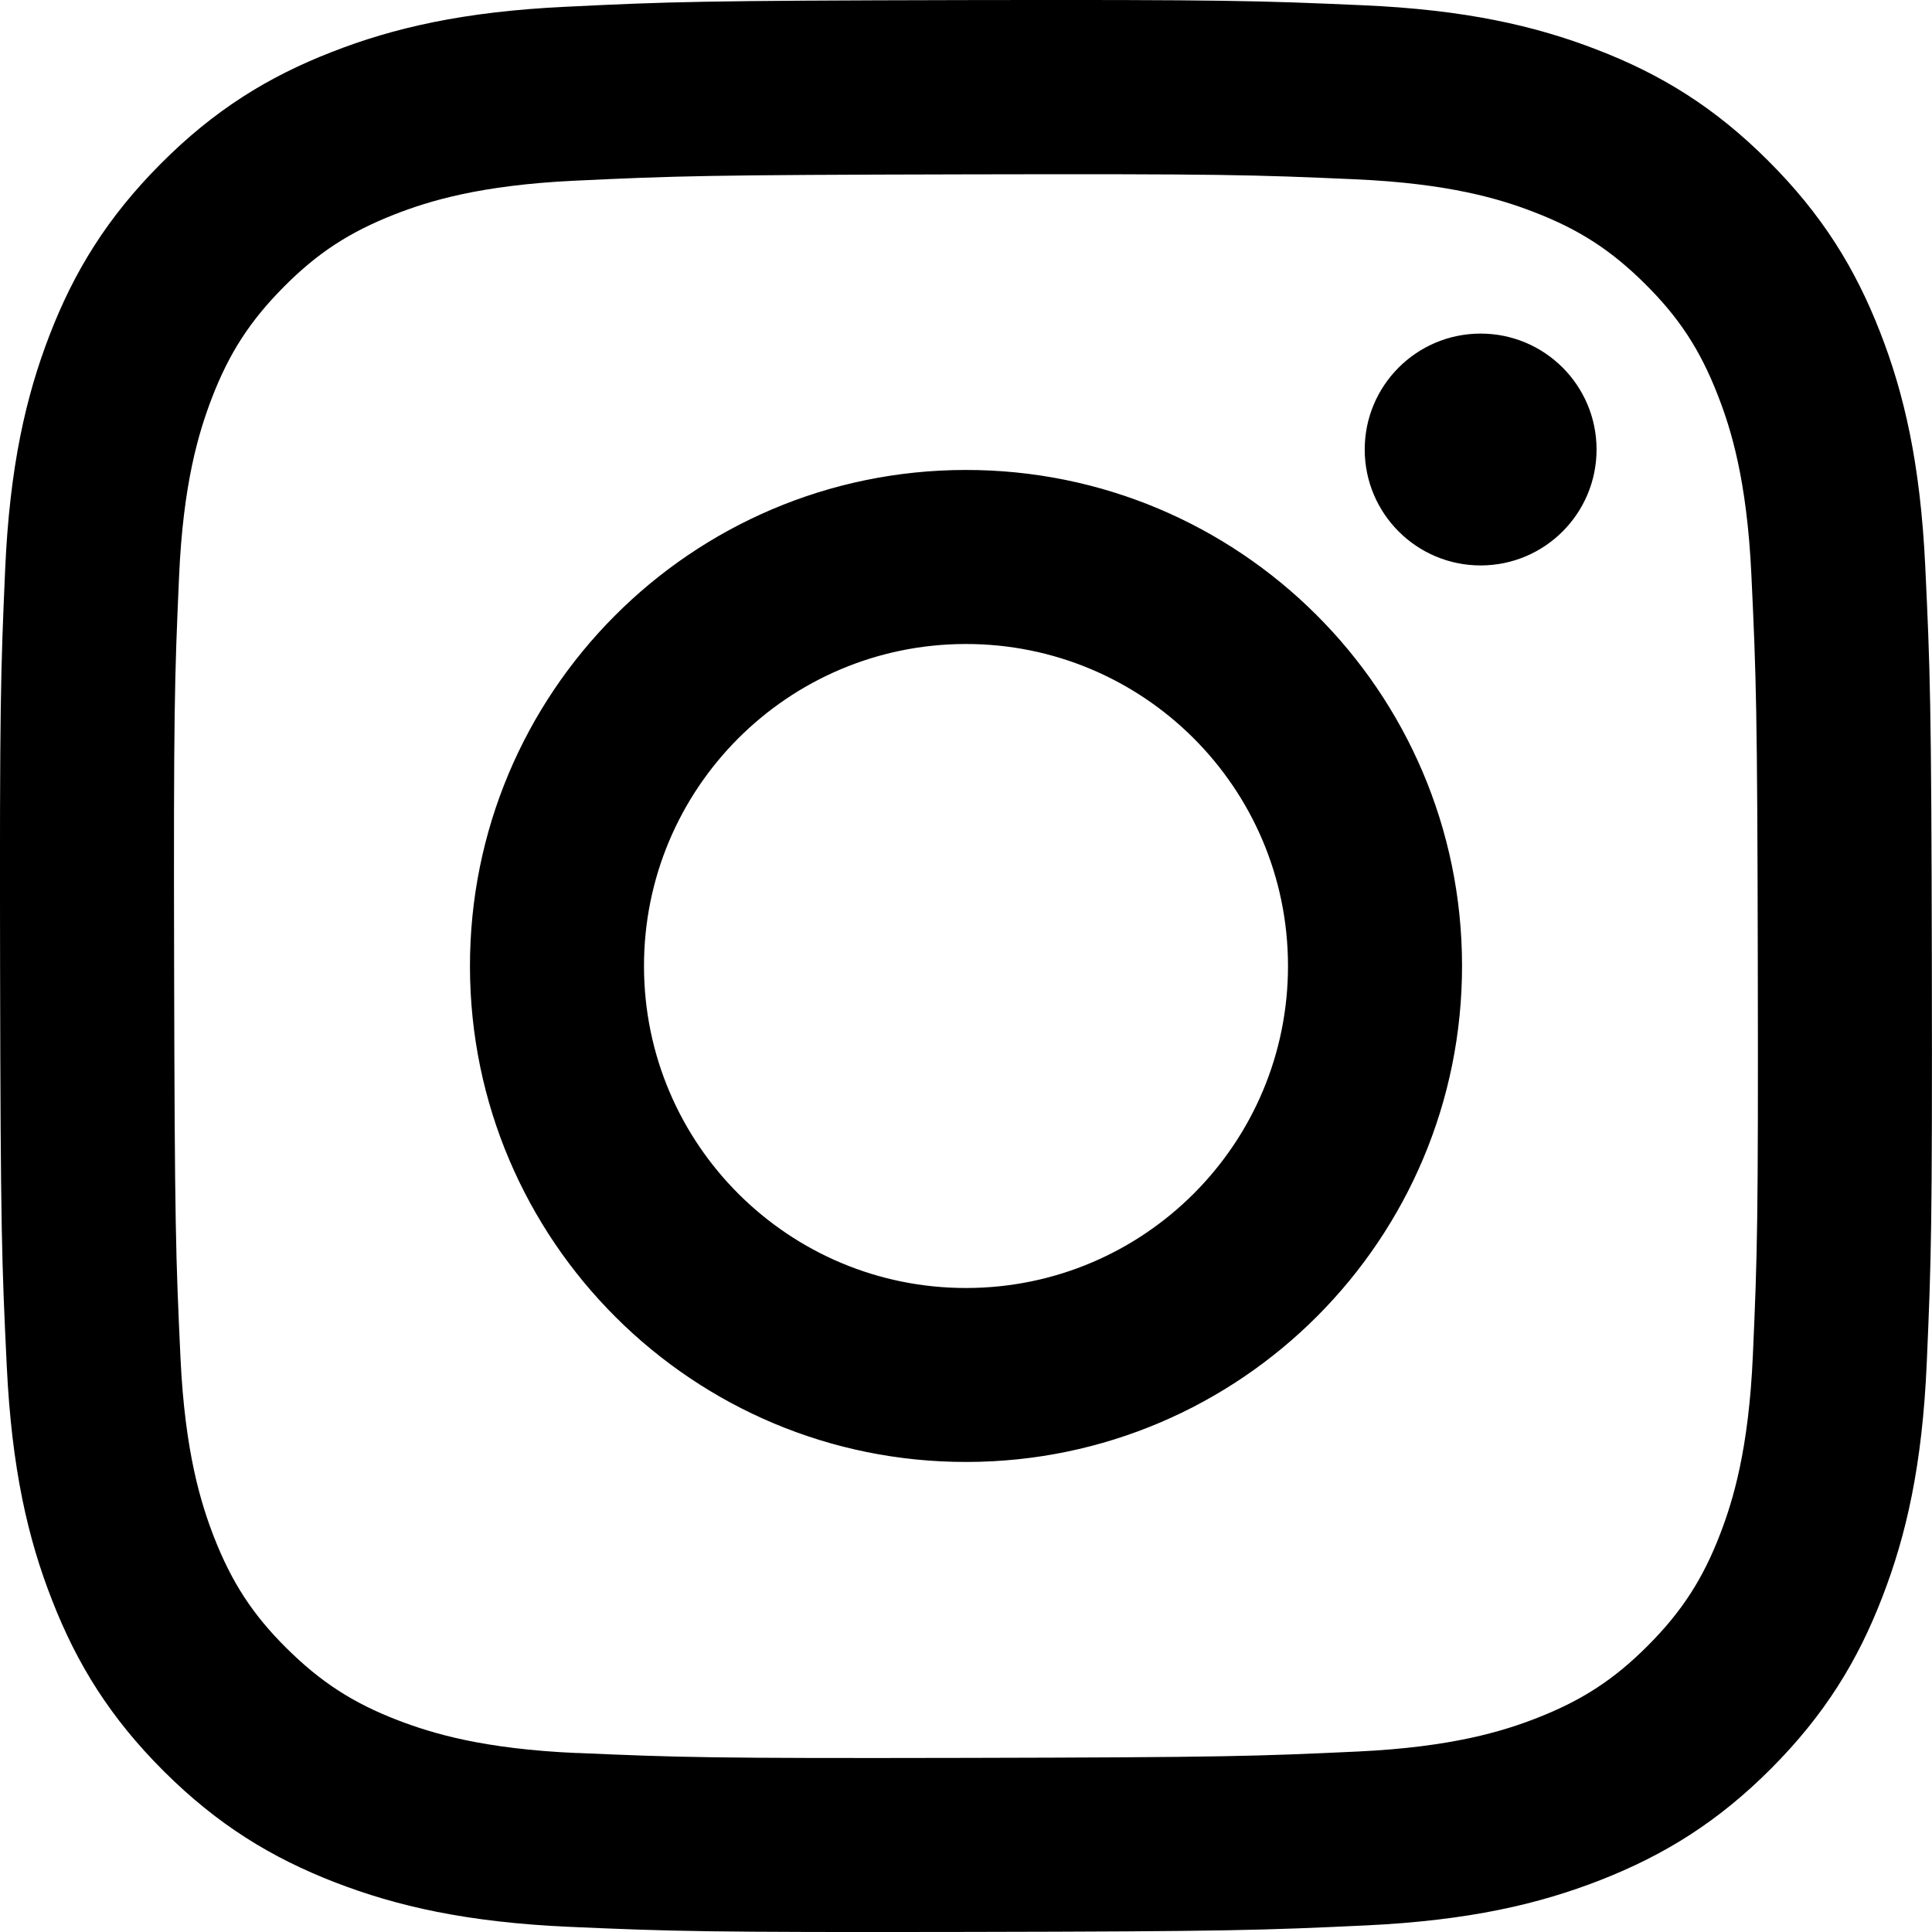
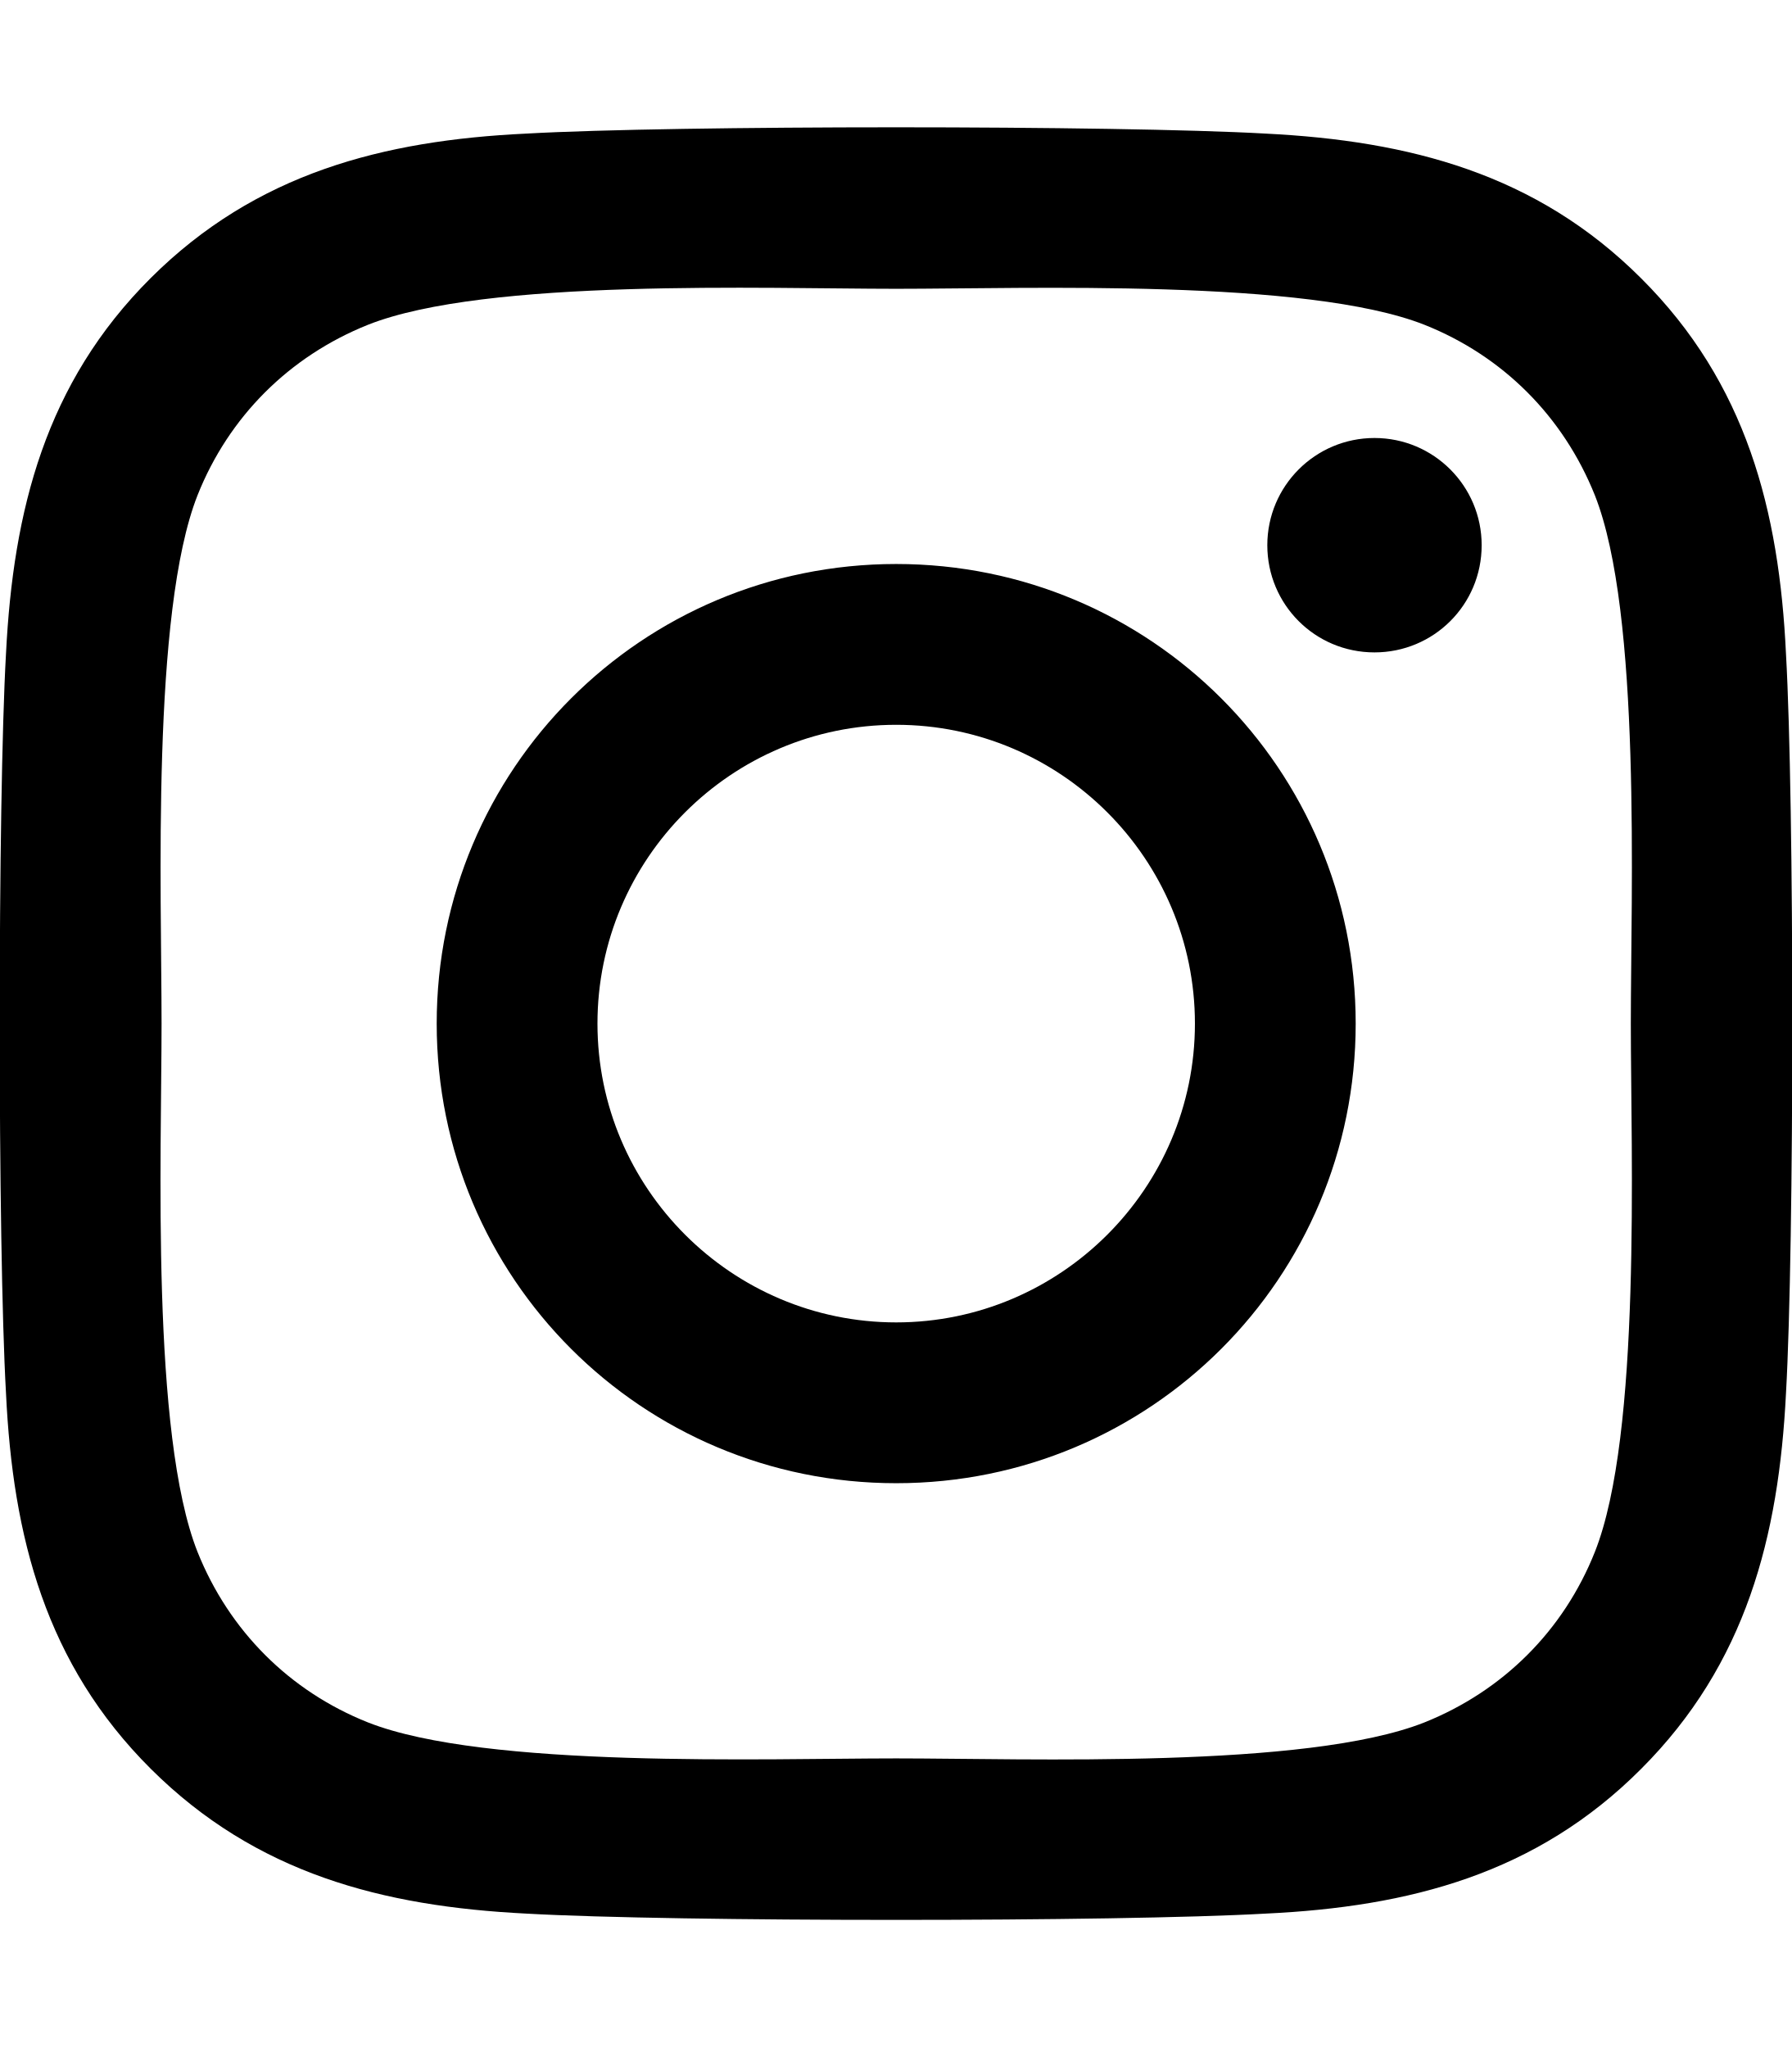
- <svg xmlns="http://www.w3.org/2000/svg" role="img" viewBox="0 0 24 24">
-   <path d="M7.03.084c-1.277.06-2.149.264-2.911.563-.789.307-1.458.72-2.123 1.388-.665.668-1.075 1.337-1.38 2.127-.295.764-.496 1.637-.552 2.914-.056 1.278-.069 1.688-.063 4.947.006 3.259.021 3.667.083 4.947.061 1.276.264 2.148.564 2.911.308.789.72 1.457 1.388 2.123.668.665 1.337 1.074 2.128 1.38.763.295 1.636.496 2.913.552 1.277.056 1.688.069 4.946.063 3.258-.006 3.668-.021 4.948-.081 1.28-.061 2.147-.265 2.91-.563.789-.309 1.458-.72 2.123-1.388.665-.668 1.075-1.338 1.379-2.128.296-.763.497-1.636.552-2.912.056-1.281.069-1.69.063-4.948-.006-3.258-.021-3.667-.082-4.947-.061-1.28-.264-2.149-.563-2.912-.308-.789-.72-1.457-1.388-2.123C21.298 1.33 20.628.921 19.838.617 19.074.321 18.202.12 16.924.065 15.647.009 15.236-.005 11.977.001 8.718.008 8.31.021 7.03.084m.14 21.693c-1.17-.051-1.805-.245-2.229-.408-.561-.216-.96-.477-1.382-.895-.422-.418-.681-.819-.9-1.378-.164-.423-.362-1.058-.417-2.228-.059-1.264-.072-1.644-.079-4.848-.007-3.204.005-3.583.061-4.848.05-1.169.246-1.805.408-2.228.216-.561.476-.96.895-1.382.419-.422.818-.681 1.378-.9.423-.165 1.058-.361 2.227-.417 1.266-.06 1.645-.072 4.848-.079 3.203-.007 3.583.005 4.849.061 1.169.051 1.805.244 2.228.408.561.216.96.475 1.382.895.422.419.682.818.9 1.379.165.422.362 1.056.417 2.226.06 1.266.074 1.645.08 4.848.006 3.203-.005 3.583-.061 4.848-.051 1.17-.245 1.806-.408 2.229-.216.56-.476.96-.895 1.381-.419.421-.818.681-1.378.9-.422.165-1.058.362-2.226.417-1.266.059-1.645.072-4.849.079-3.204.007-3.583-.006-4.848-.061M16.953 5.586A1.44 1.44 0 1 0 18.39 4.144a1.44 1.44 0 0 0-1.437 1.442M5.838 12.012c.007 3.403 2.771 6.156 6.173 6.149 3.403-.006 6.157-2.77 6.151-6.173-.006-3.403-2.771-6.157-6.174-6.15-3.403.007-6.156 2.771-6.15 6.174M8 12.008a4 4 0 1 1 4.008 3.992A4 4 0 0 1 8 12.008" />
+ <svg xmlns="http://www.w3.org/2000/svg" class="e-font-icon-svg e-fab-instagram" viewBox="0 0 448 512">
+   <path d="M224.1 141c-63.6 0-114.9 51.3-114.9 114.9s51.3 114.9 114.9 114.9S339 319.5 339 255.9 287.7 141 224.1 141zm0 189.6c-41.1 0-74.7-33.5-74.7-74.7s33.5-74.7 74.7-74.7 74.7 33.5 74.7 74.7-33.6 74.7-74.7 74.7zm146.4-194.3c0 14.9-12 26.8-26.8 26.8-14.9 0-26.8-12-26.8-26.8s12-26.8 26.8-26.8 26.8 12 26.8 26.8zm76.1 27.2c-1.7-35.9-9.9-67.7-36.2-93.9-26.2-26.2-58-34.4-93.9-36.2-37-2.1-147.9-2.1-184.9 0-35.8 1.7-67.6 9.9-93.9 36.1s-34.4 58-36.2 93.9c-2.1 37-2.1 147.9 0 184.9 1.7 35.9 9.9 67.7 36.2 93.9s58 34.4 93.9 36.2c37 2.1 147.9 2.1 184.9 0 35.9-1.7 67.7-9.9 93.9-36.2 26.2-26.2 34.4-58 36.2-93.9 2.1-37 2.1-147.8 0-184.8zM398.8 388c-7.8 19.6-22.9 34.7-42.6 42.6-29.5 11.7-99.5 9-132.1 9s-102.7 2.6-132.1-9c-19.6-7.8-34.7-22.9-42.6-42.6-11.7-29.5-9-99.5-9-132.1s-2.6-102.7 9-132.1c7.8-19.6 22.9-34.7 42.6-42.6 29.5-11.7 99.5-9 132.1-9s102.7-2.6 132.1 9c19.6 7.8 34.7 22.9 42.6 42.6 11.7 29.5 9 99.5 9 132.1s2.7 102.7-9 132.1z" />
</svg>
